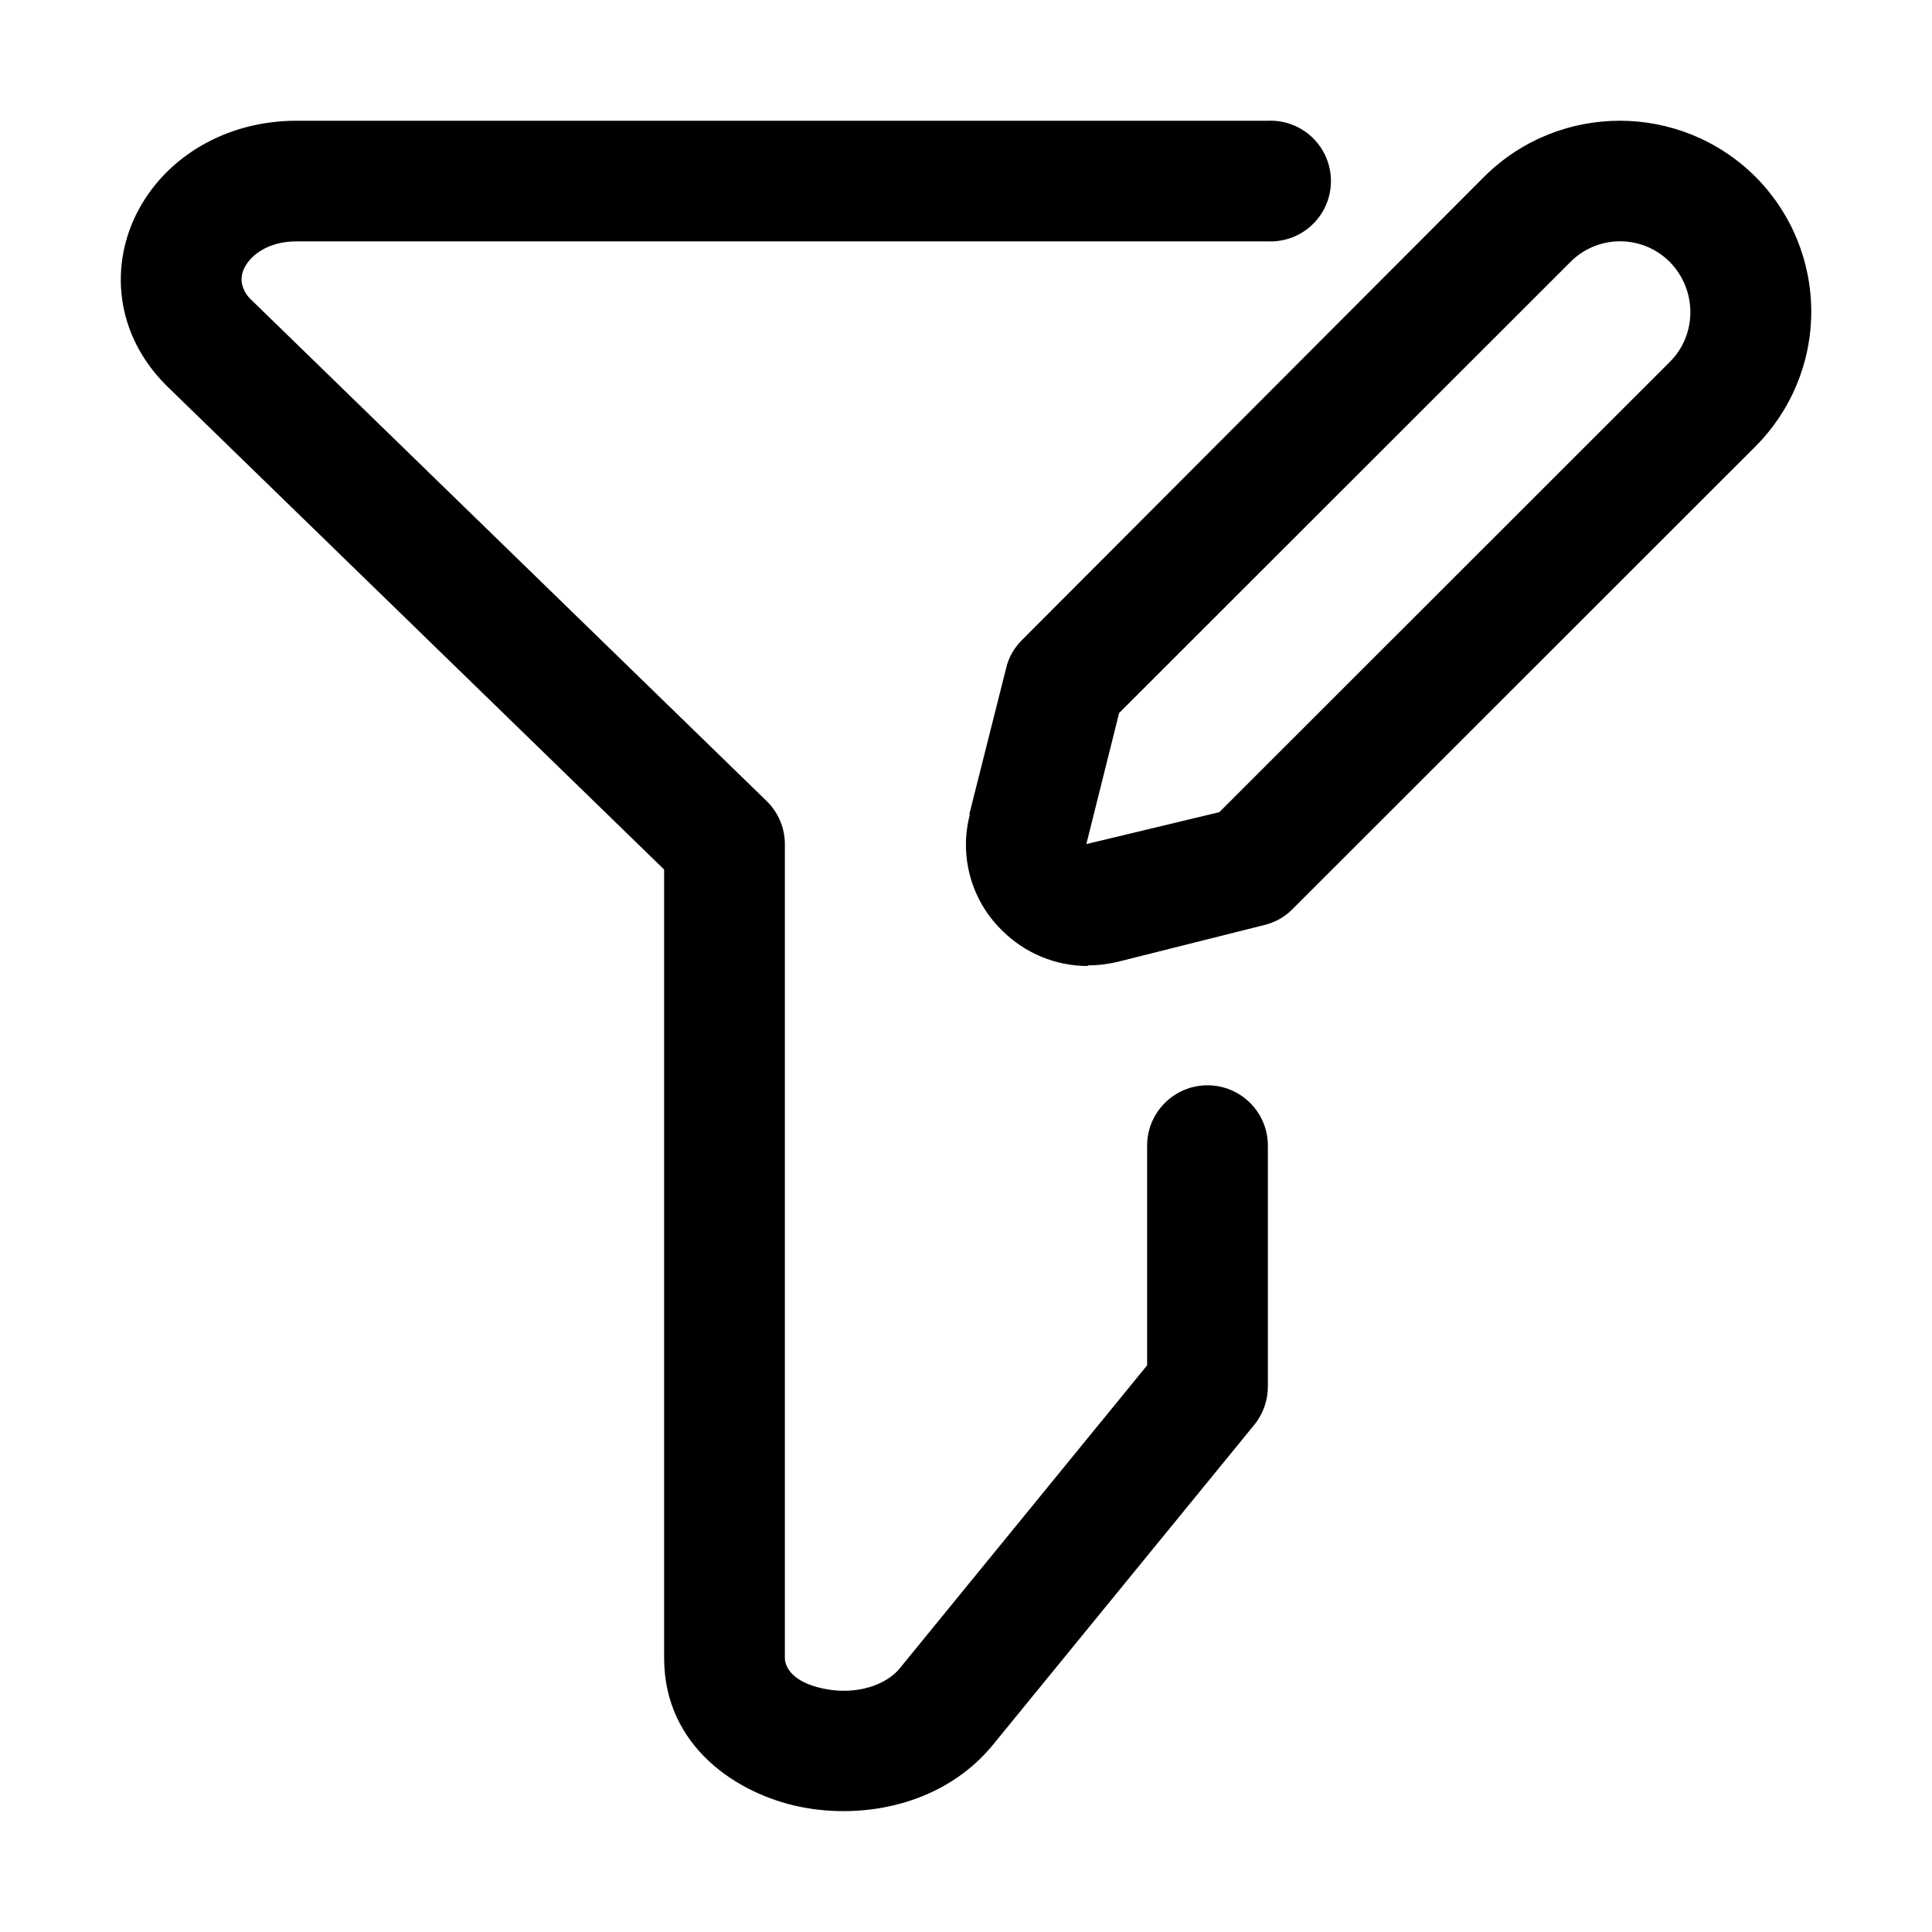
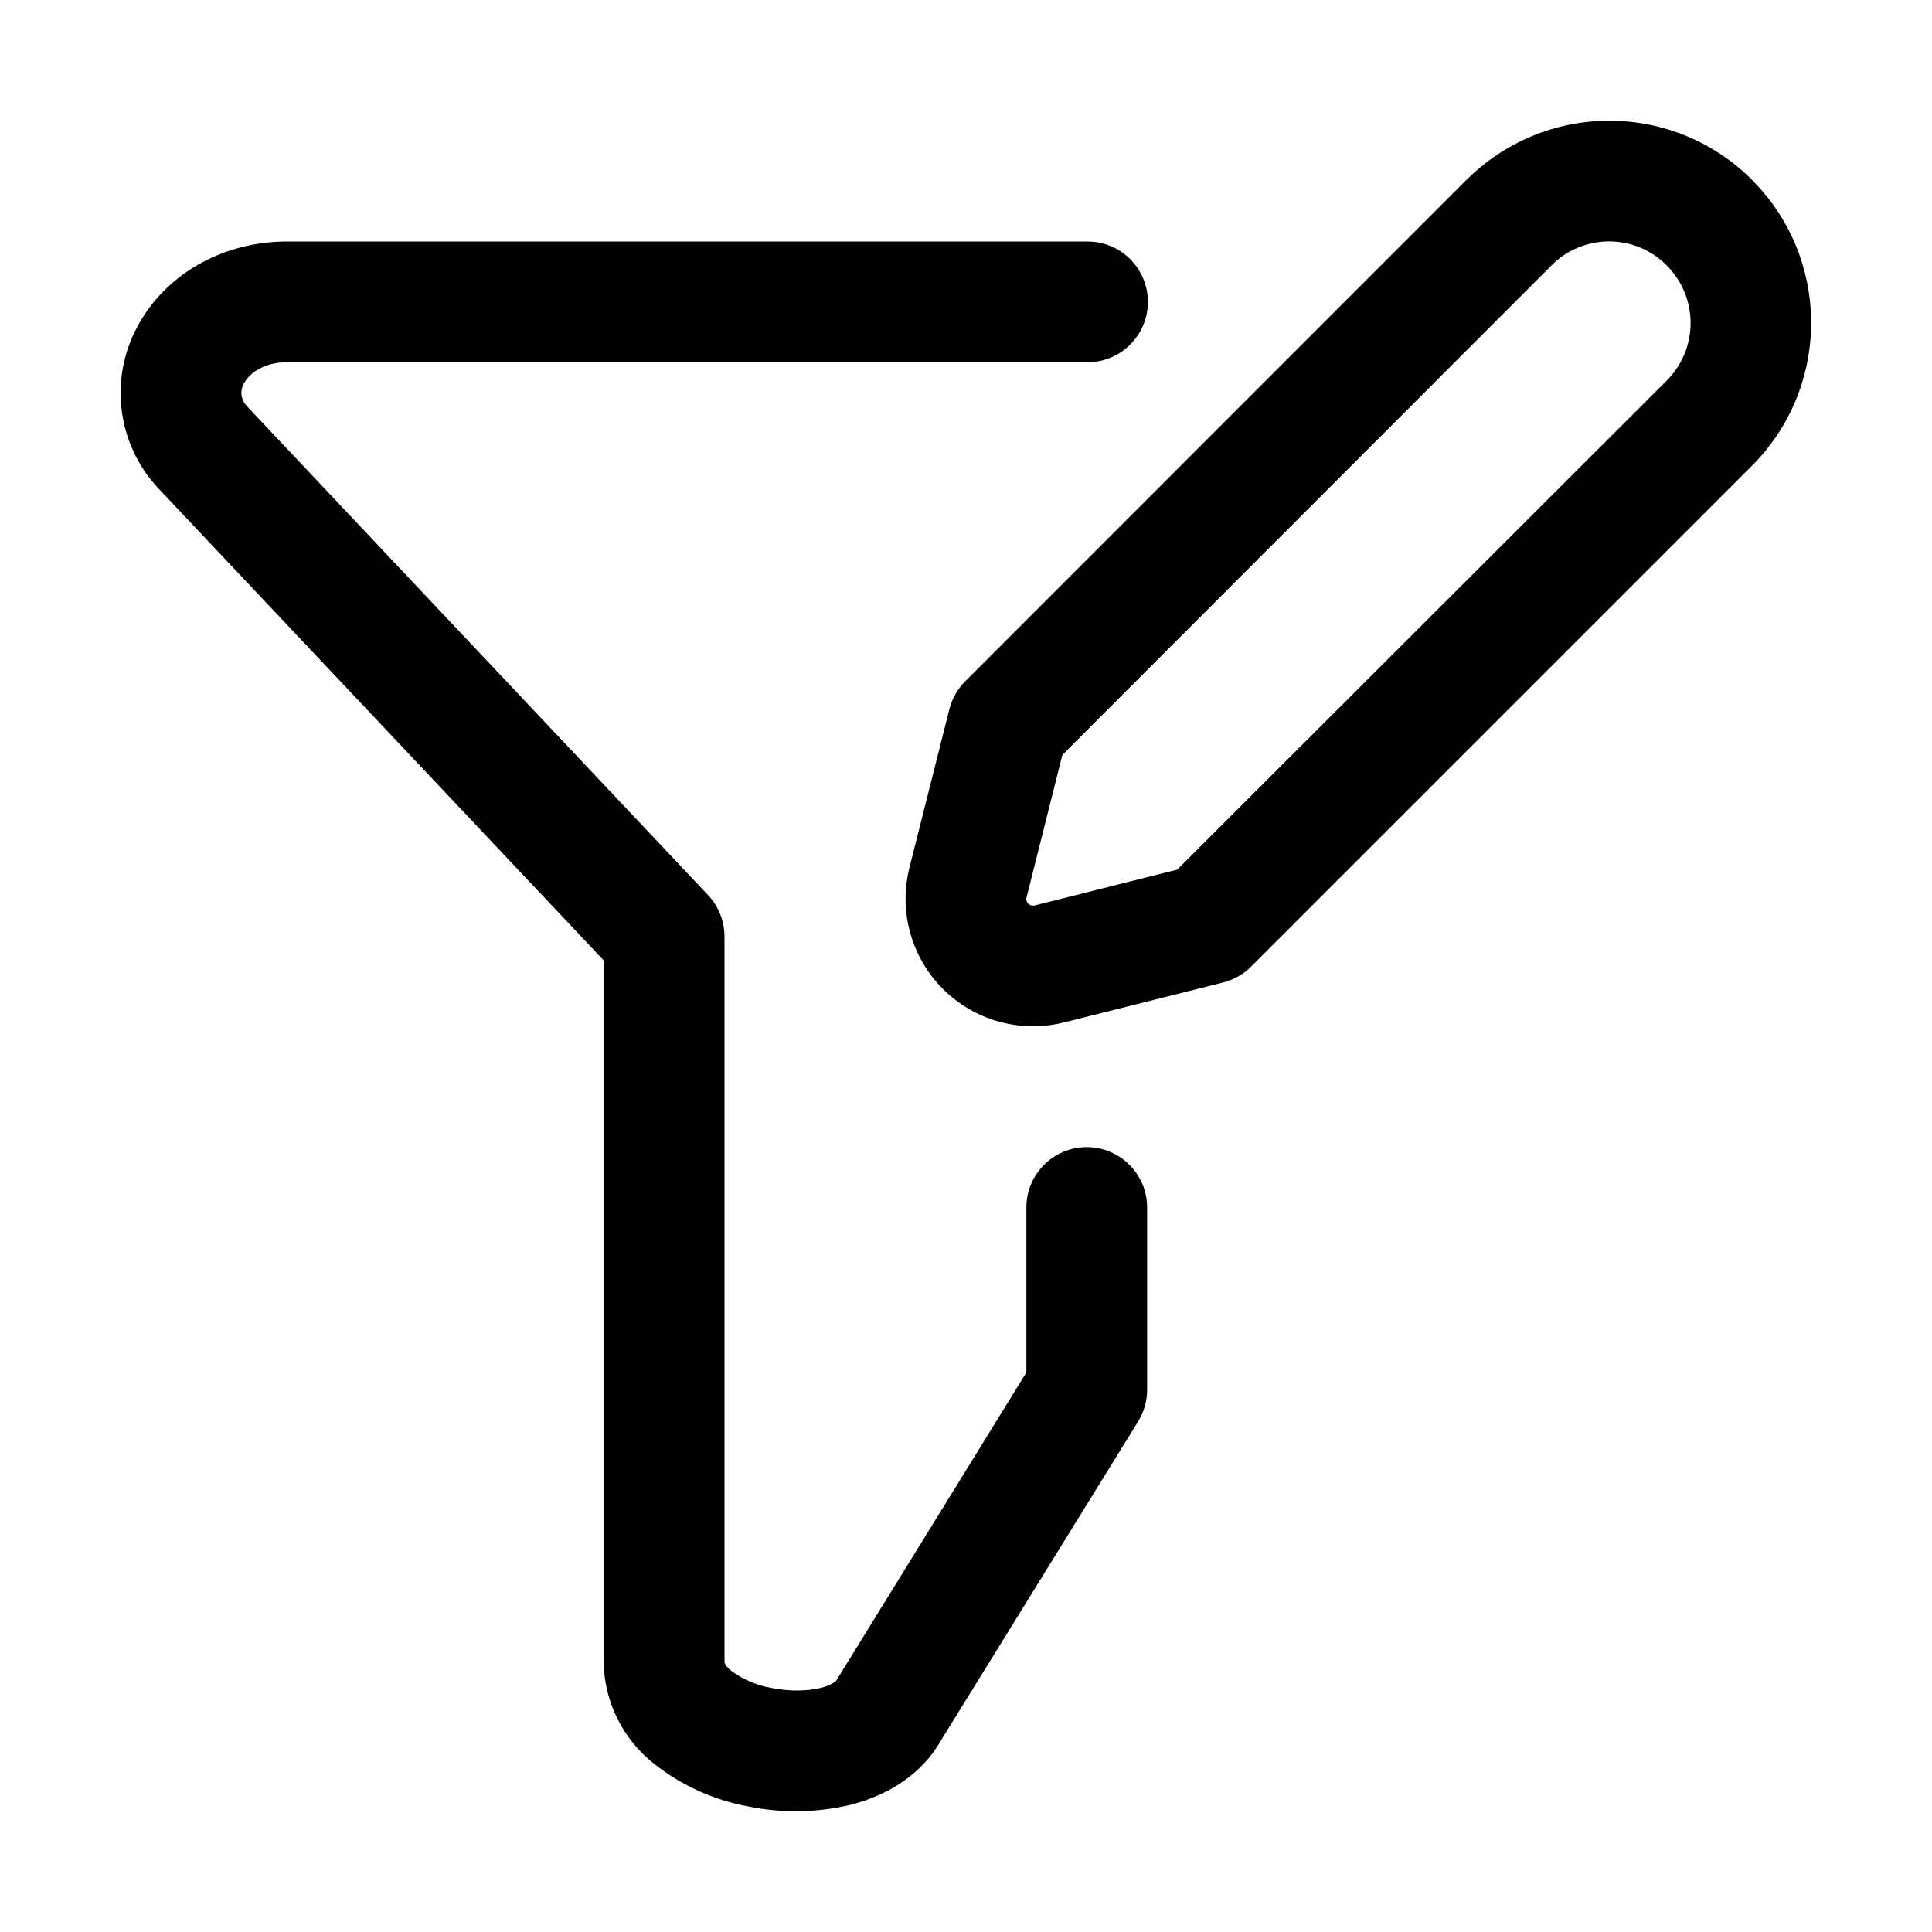
<svg xmlns="http://www.w3.org/2000/svg" width="16" height="16" fill="currentColor" viewBox="0 0 16 16">
-   <path fill-rule="evenodd" d="m6.349 6.634-4.267-4.15a.254.254 0 0 1-.08-.144.213.213 0 0 1 .027-.131c.052-.096.19-.21.427-.21H10.5a.5.5 0 1 0 0-.999H2.446c-.572.003-1.058.294-1.296.733-.247.456-.2 1.033.228 1.46L5.5 7.201v6.53c0 .736.611 1.129 1.13 1.233.524.106 1.2-.016 1.61-.535l2.148-2.63a.501.501 0 0 0 .112-.315V9.488a.5.5 0 0 0-1 0v1.819l-2.037 2.495-.005.007c-.115.146-.363.231-.631.177-.276-.055-.327-.19-.327-.255v-6.74a.499.499 0 0 0-.151-.357Zm1.949 1.071c.19.19.445.295.71.295v-.005c.085 0 .165-.01.25-.03l1.215-.305a.484.484 0 0 0 .23-.13l3.832-3.83a1.58 1.58 0 0 0 0-2.239 1.592 1.592 0 0 0-2.241 0l-3.831 3.84c-.06.06-.11.14-.13.23l-.306 1.214h.005a.99.99 0 0 0 .266.96Zm.7-.715v-.005l.27-1.08 3.736-3.734a.58.58 0 0 1 .826 0c.225.23.225.6 0 .825l-3.732 3.73-1.1.264Z" clip-rule="evenodd" />
+   <path d="M12.145 1.49a1.671 1.671 0 0 1 2.365 0l.059.063a1.674 1.674 0 0 1-.06 2.304l-4.15 4.15a.5.5 0 0 1-.232.13l-1.318.331h-.001A1.055 1.055 0 0 1 7.53 7.193v-.001l.332-1.318a.5.5 0 0 1 .131-.231l4.15-4.152Zm1.656.706a.672.672 0 0 0-.95 0L8.798 6.252l-.297 1.182a.048.048 0 0 0 0 .026.06.06 0 0 0 .04.039h.026l1.182-.297 4.054-4.05a.674.674 0 0 0 0-.954H13.8Z" />
+   <path d="M8.5 10a.5.5 0 0 1 1 0v1.508a.5.5 0 0 1-.074.263L7.78 14.434h.001c-.18.299-.48.449-.747.515a1.96 1.96 0 0 1-.838.011 1.773 1.773 0 0 1-.774-.349 1.094 1.094 0 0 1-.423-.85V7.953l-3.651-3.87v-.001a1.156 1.156 0 0 1-.207-1.383c.226-.418.686-.694 1.225-.699H9l.051.002a.5.5 0 0 1 0 .996L9.001 3H2.38c-.205 0-.318.098-.359.174A.161.161 0 0 0 2 3.272a.17.17 0 0 0 .034.079l.031.035.01.01 3.788 4.016A.5.5 0 0 1 6 7.755v6.006c0 .002-.004.027.057.077a.784.784 0 0 0 .334.141c.15.03.295.026.404 0 .098-.025.127-.057.131-.061l.002-.004L8.5 11.366V10Z" />
</svg>
